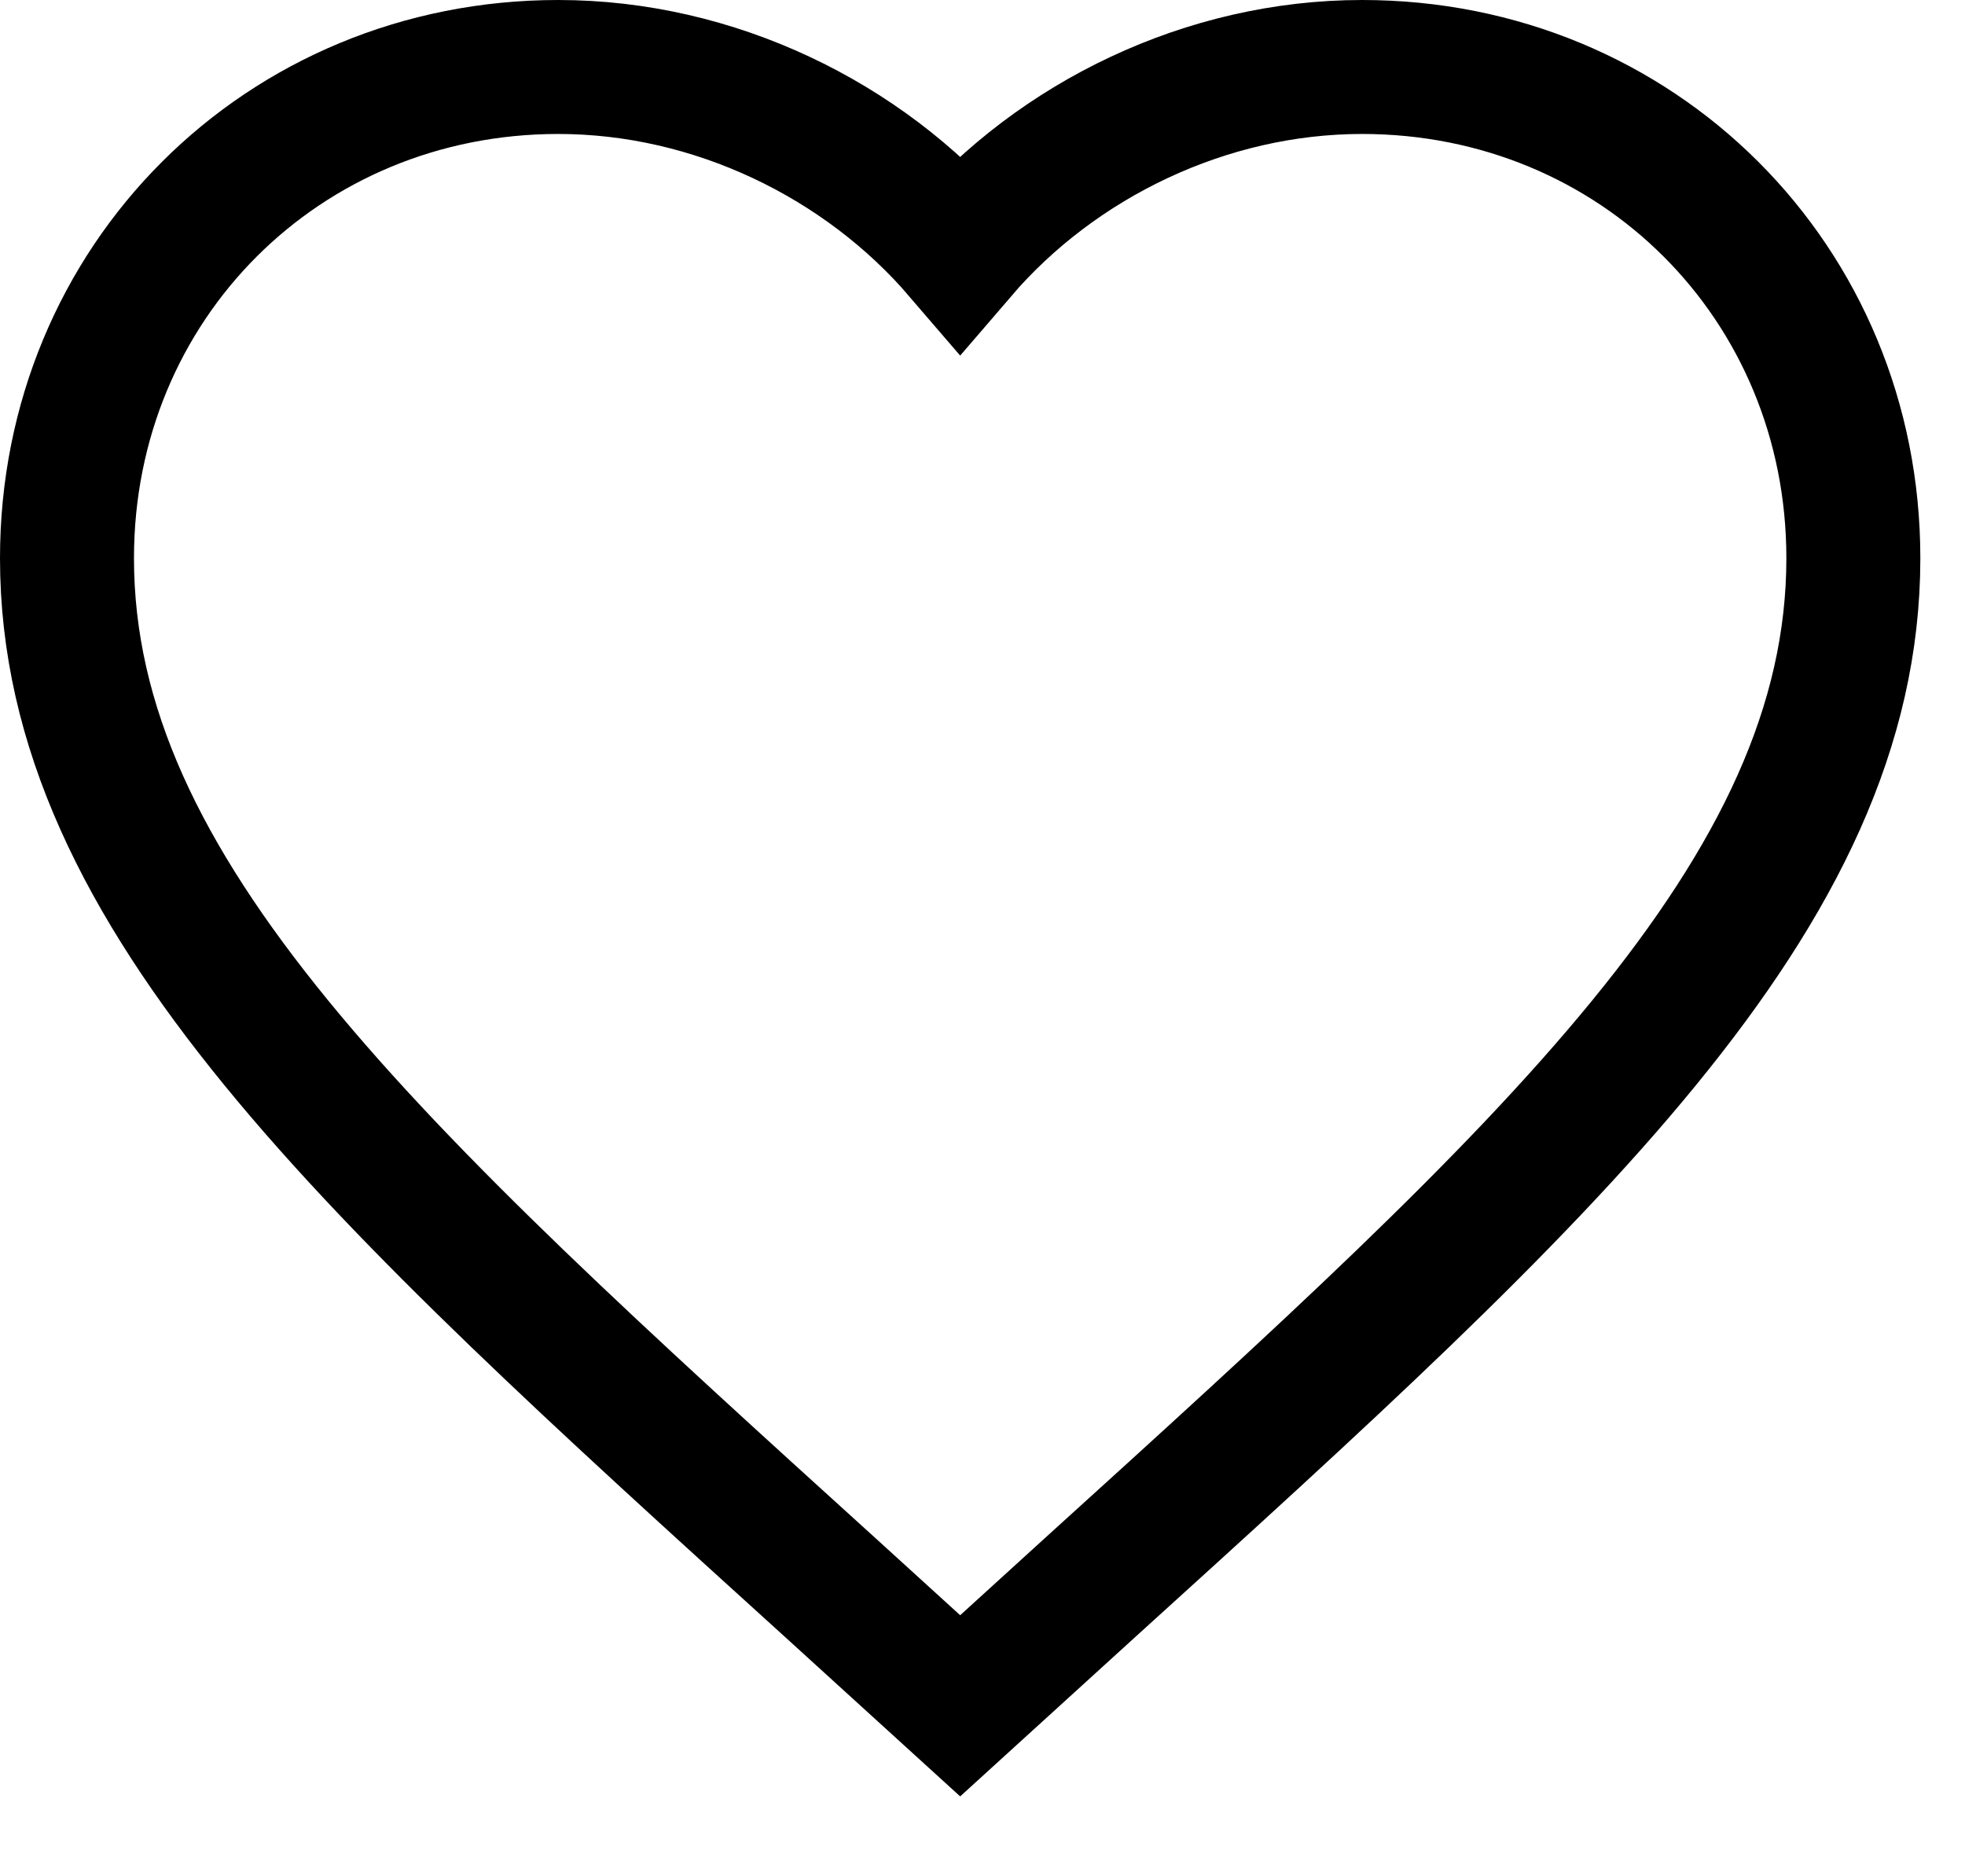
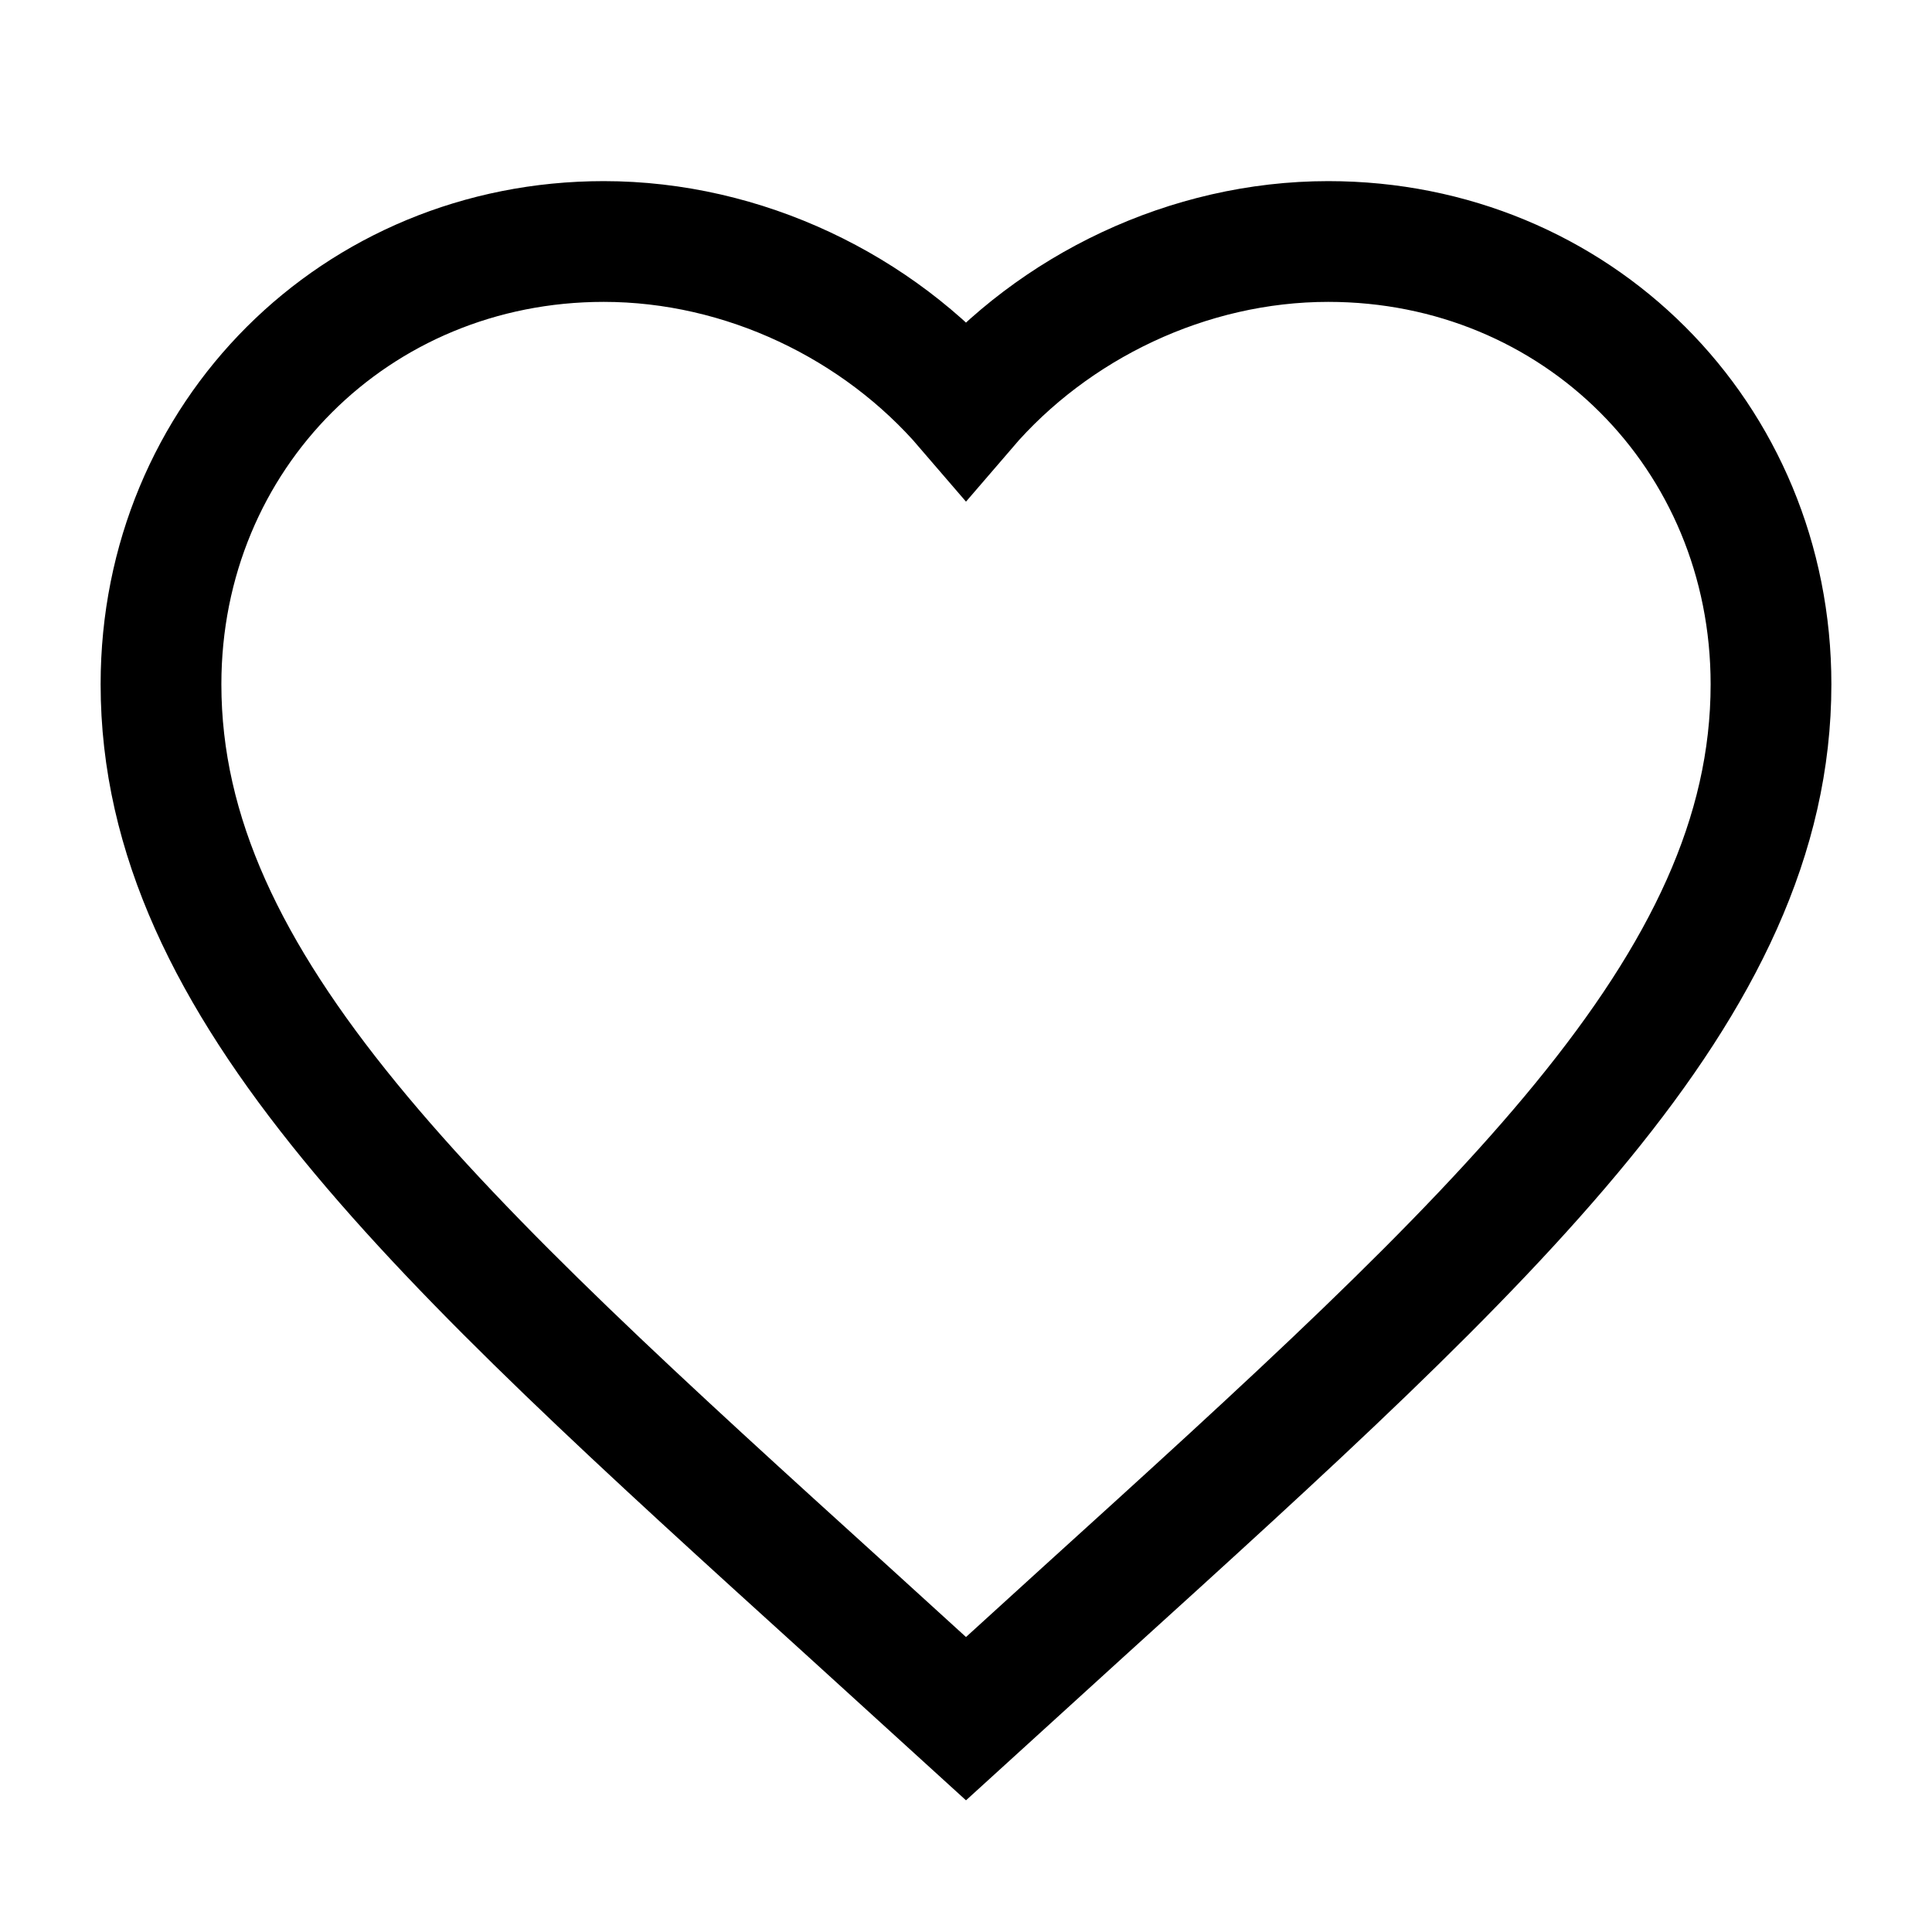
- <svg xmlns="http://www.w3.org/2000/svg" width="22" height="21" viewBox="0 0 22 21" fill="none">
-   <path d="M10.75 19.1L9.3 17.78C4.15 13.11 0.75 10.02 0.75 6.25C0.75 3.16 3.17 0.75 6.25 0.75C7.99 0.75 9.66 1.56 10.75 2.83C11.84 1.56 13.51 0.75 15.25 0.75C18.33 0.75 20.75 3.16 20.75 6.25C20.75 10.02 17.35 13.11 12.2 17.78L10.75 19.1Z" stroke="black" stroke-width="1.5" />
+ <svg xmlns="http://www.w3.org/2000/svg" width="24" height="24" viewBox="0 0 24 24" fill="none">
+   <path d="M12 21.35L10.55 20.03C5.4 15.36 2 12.27 2 8.5C2 5.41 4.42 3 7.5 3C9.24 3 10.91 3.81 12 5.08C13.09 3.81 14.76 3 16.5 3C19.58 3 22 5.41 22 8.5C22 12.27 18.6 15.36 13.45 20.03L12 21.35Z" stroke="black" stroke-width="1.5" />
</svg>
